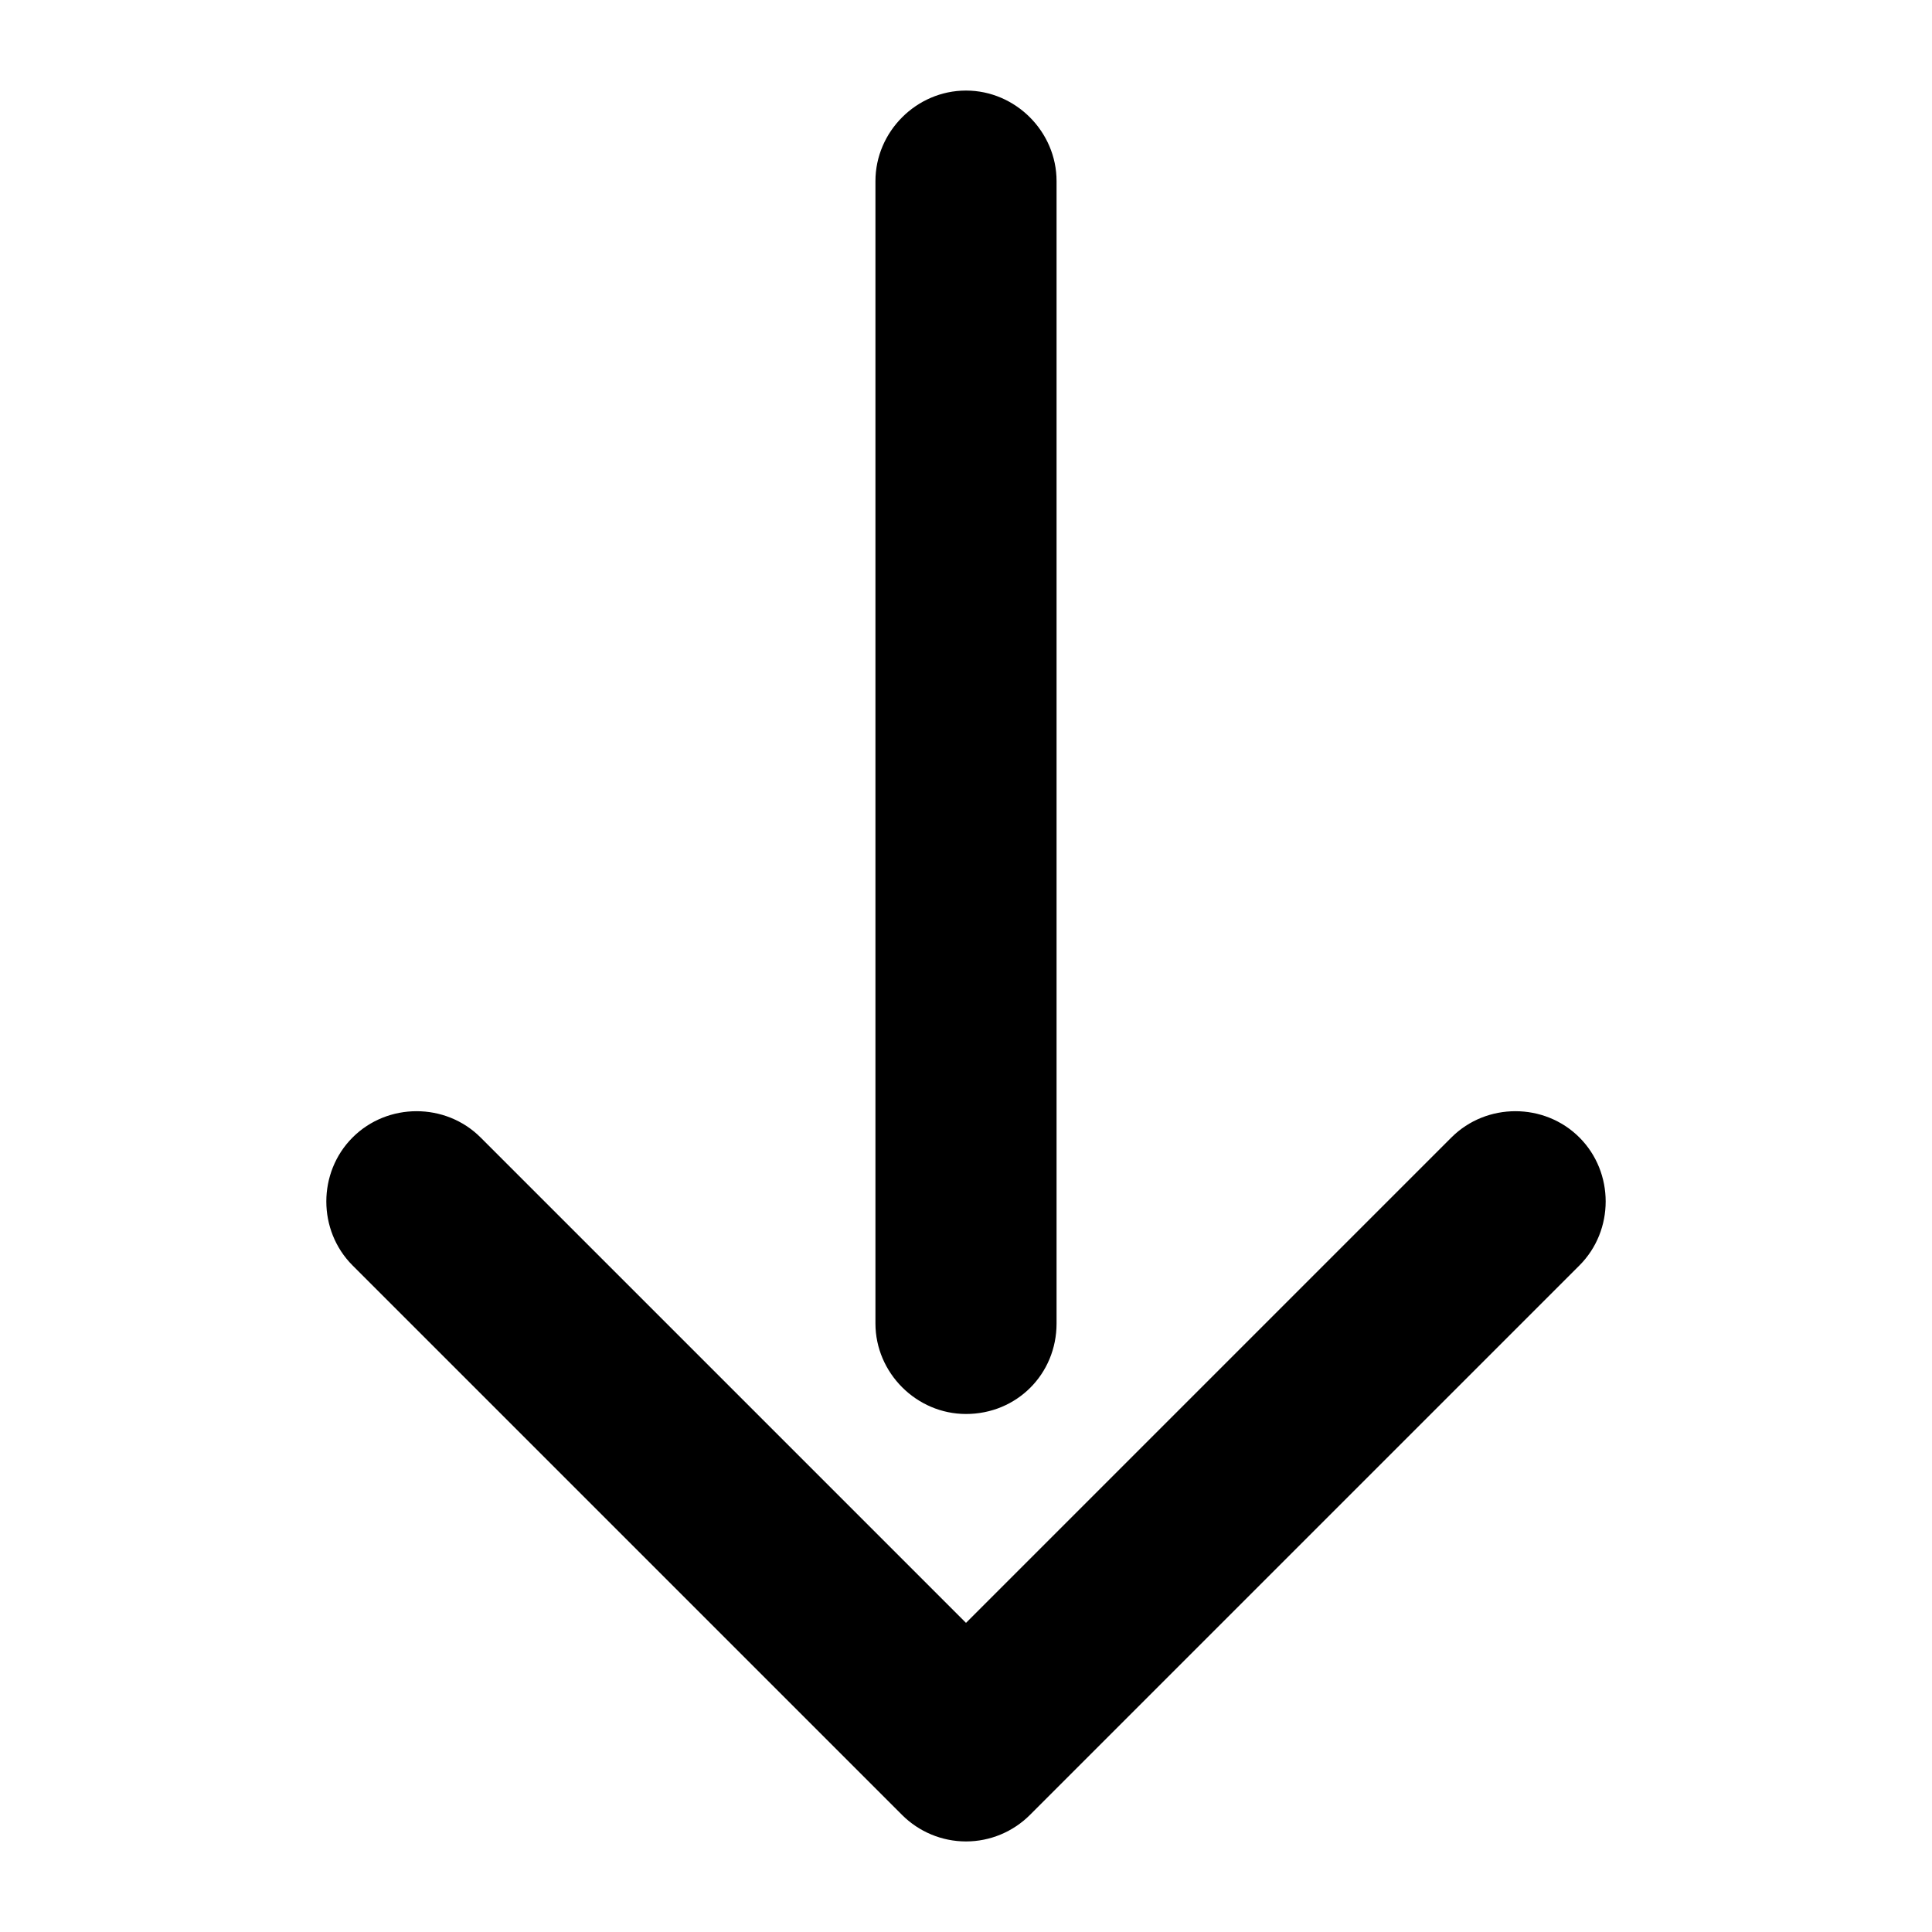
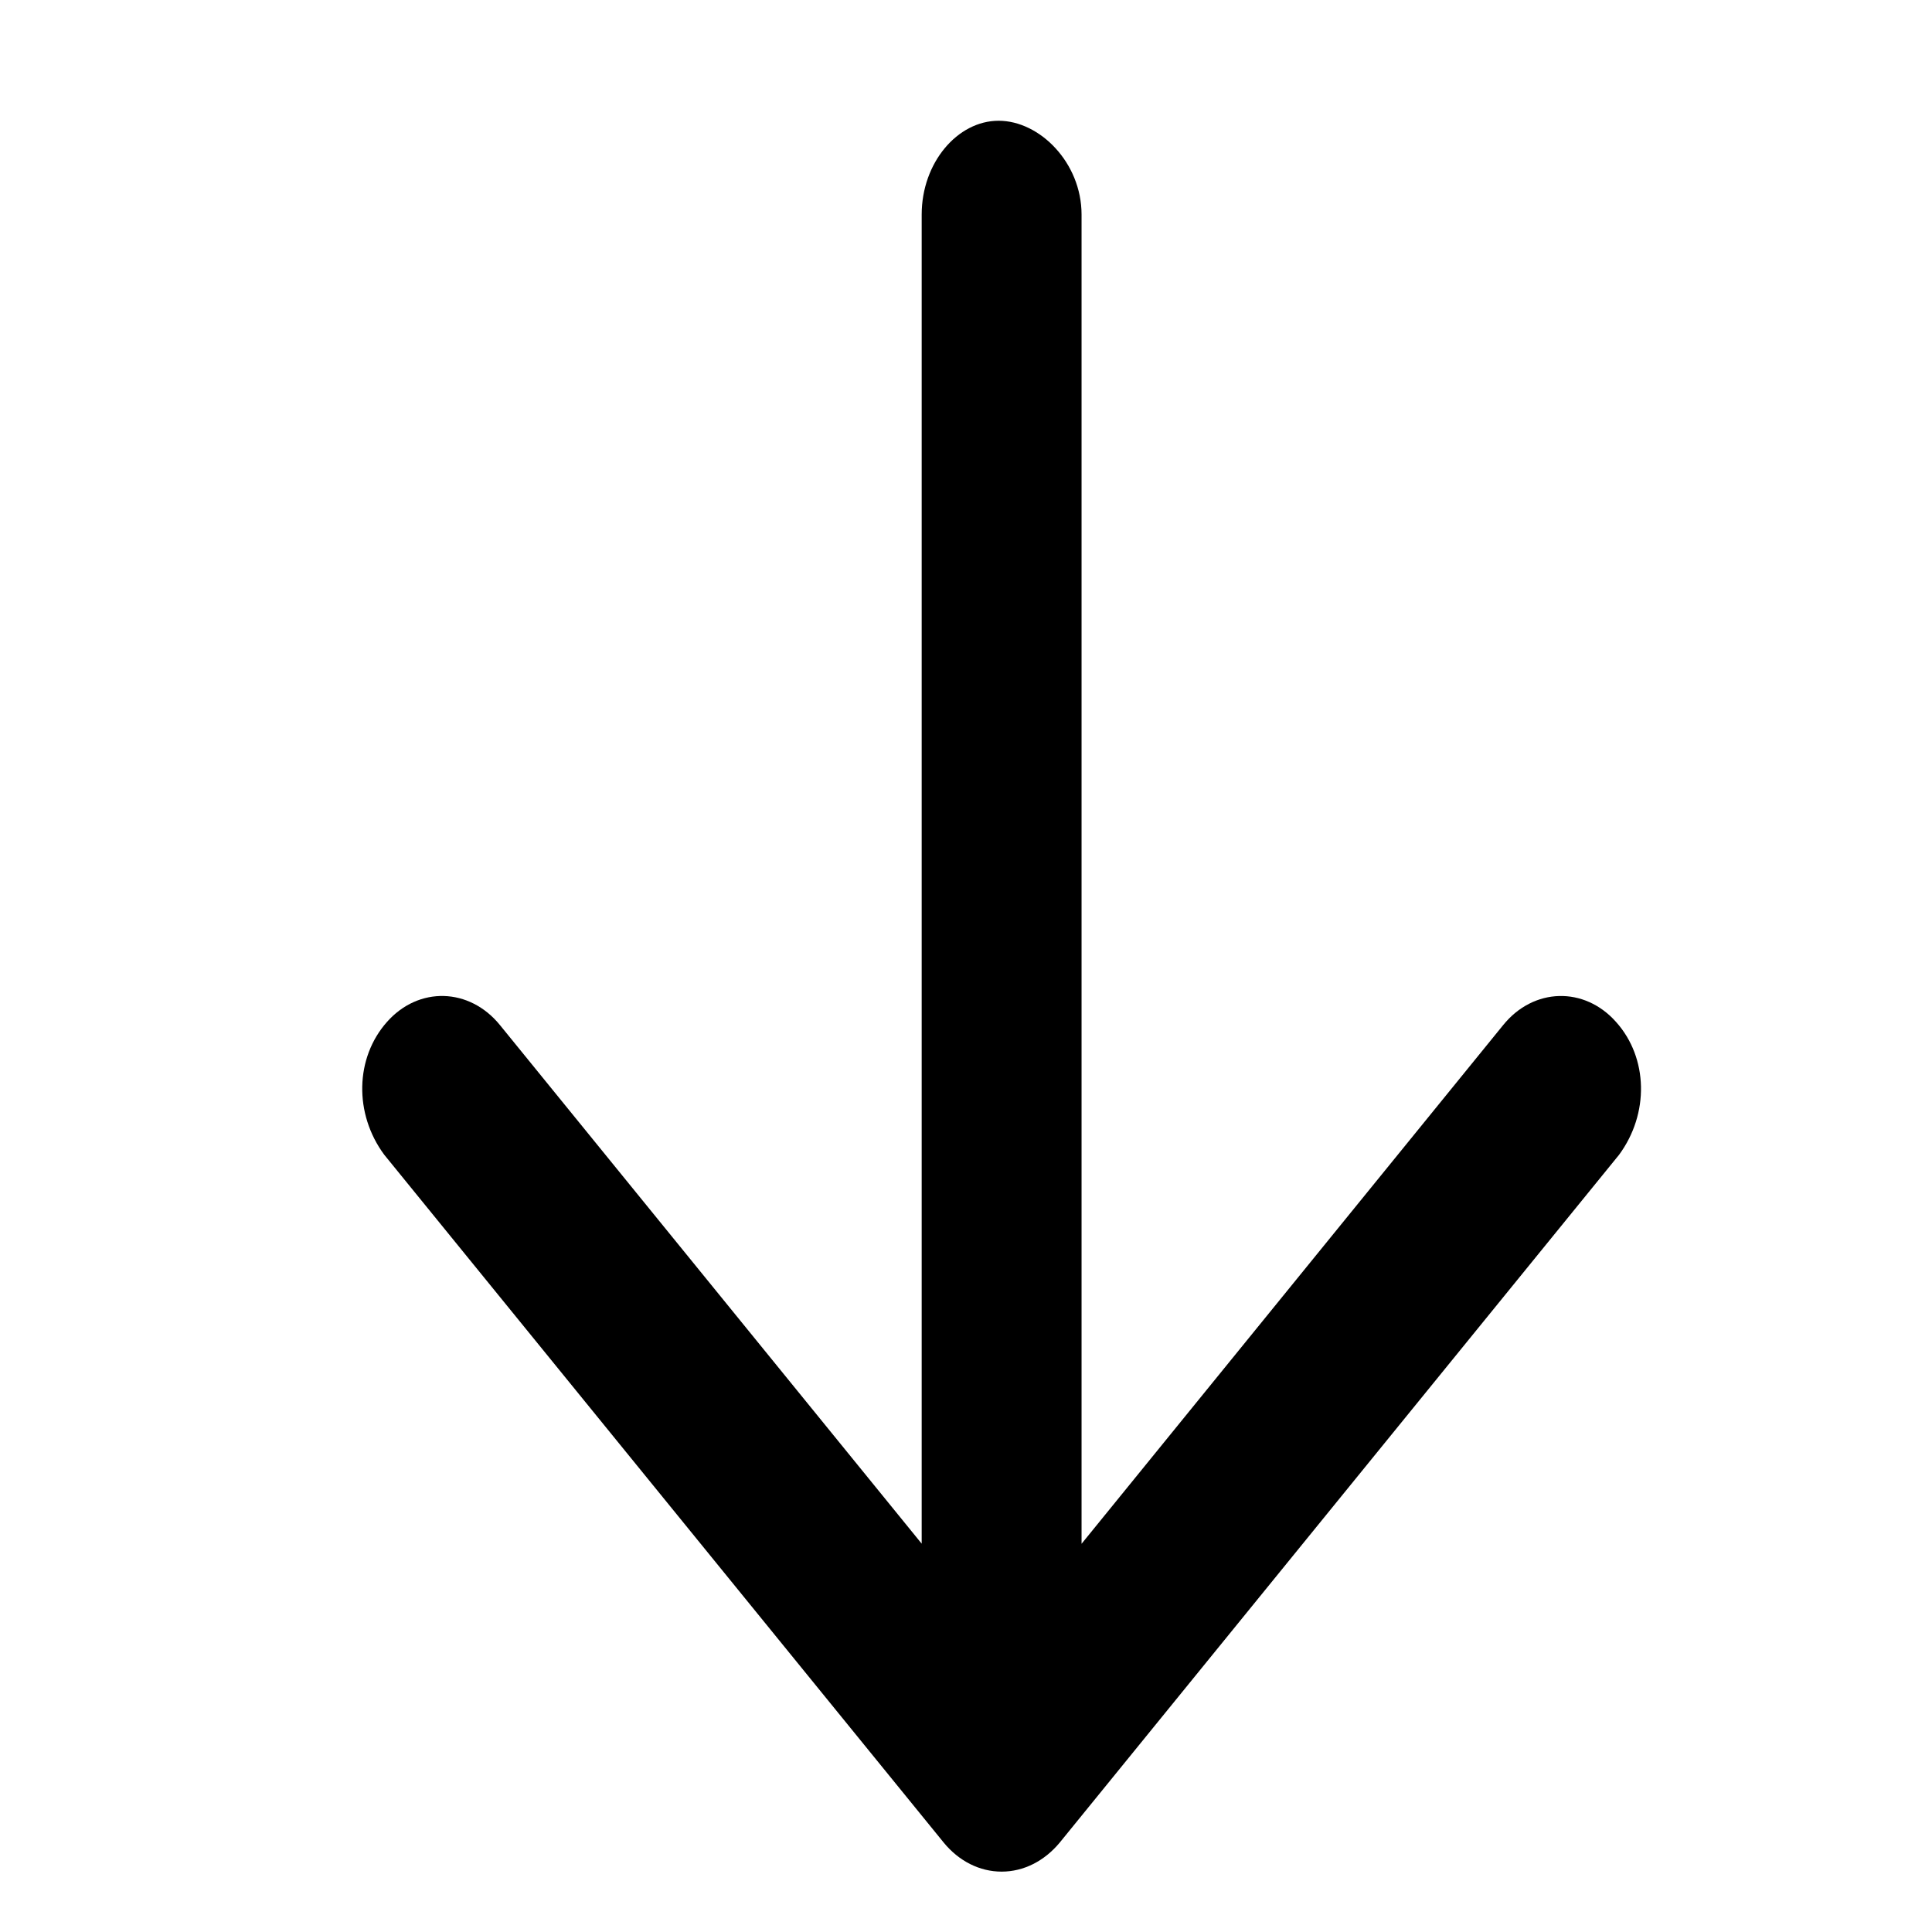
<svg xmlns="http://www.w3.org/2000/svg" viewBox="0 0 16 16">
-   <path d="M8 11.71C7.59 11.71 7.25 11.37 7.25 10.96V1.5C7.25 1.09 7.59 0.75 8 0.75C8.41 0.75 8.75 1.09 8.75 1.5V10.96C8.75 11.38 8.42 11.71 8 11.71Z" />
-   <path d="M8 15.25C7.8 15.25 7.61 15.17 7.47 15.03L2.92 10.48C2.63 10.19 2.63 9.71 2.92 9.42C3.21 9.13 3.69 9.13 3.98 9.42L8 13.44L12.02 9.42C12.31 9.13 12.79 9.13 13.08 9.42C13.37 9.71 13.37 10.19 13.08 10.48L8.53 15.03C8.39 15.17 8.2 15.25 8 15.25Z" />
+   <path d="M13.408 9.564L8.775 15.261C8.648 15.413 8.477 15.5 8.295 15.5C8.113 15.5 7.941 15.413 7.815 15.259L3.182 9.563C2.931 9.224 2.94 8.761 3.205 8.463C3.467 8.167 3.888 8.178 4.141 8.49L7.633 12.784V1.777C7.633 1.348 7.929 1 8.27 1C8.611 1 8.957 1.348 8.957 1.777V12.785L12.448 8.49C12.7 8.178 13.121 8.167 13.384 8.464C13.65 8.761 13.659 9.224 13.408 9.564Z" />
</svg>
